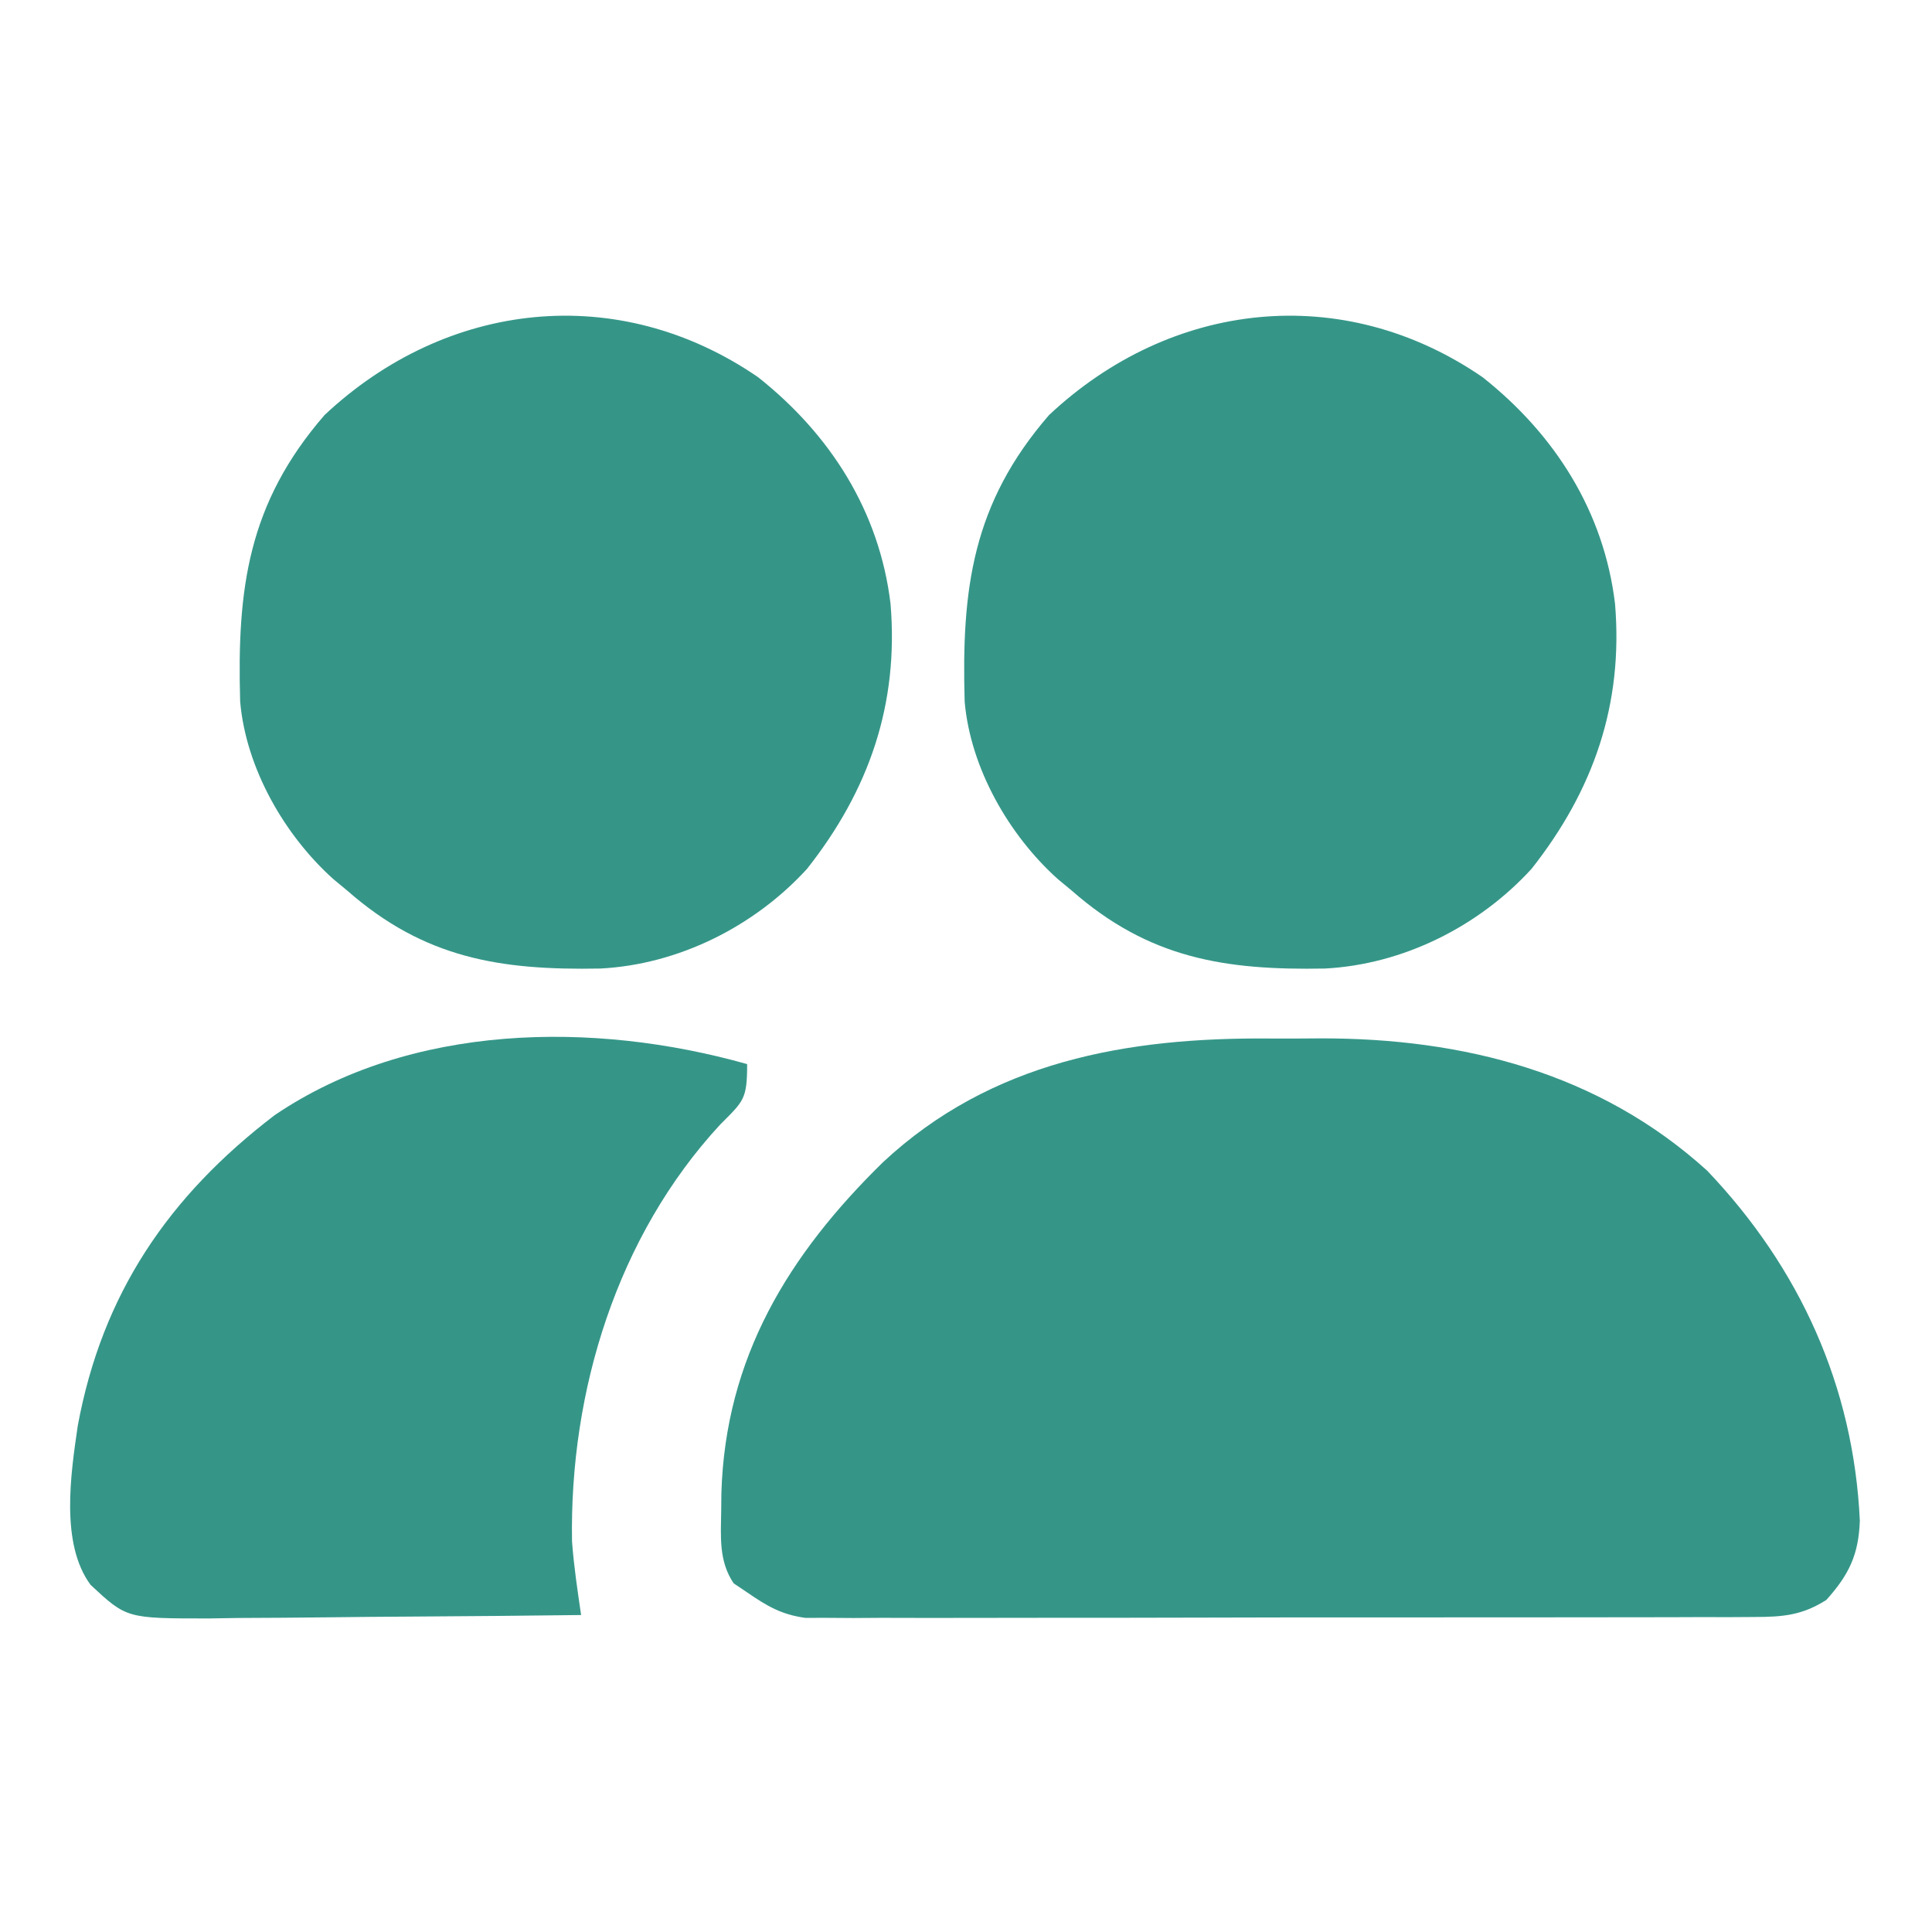
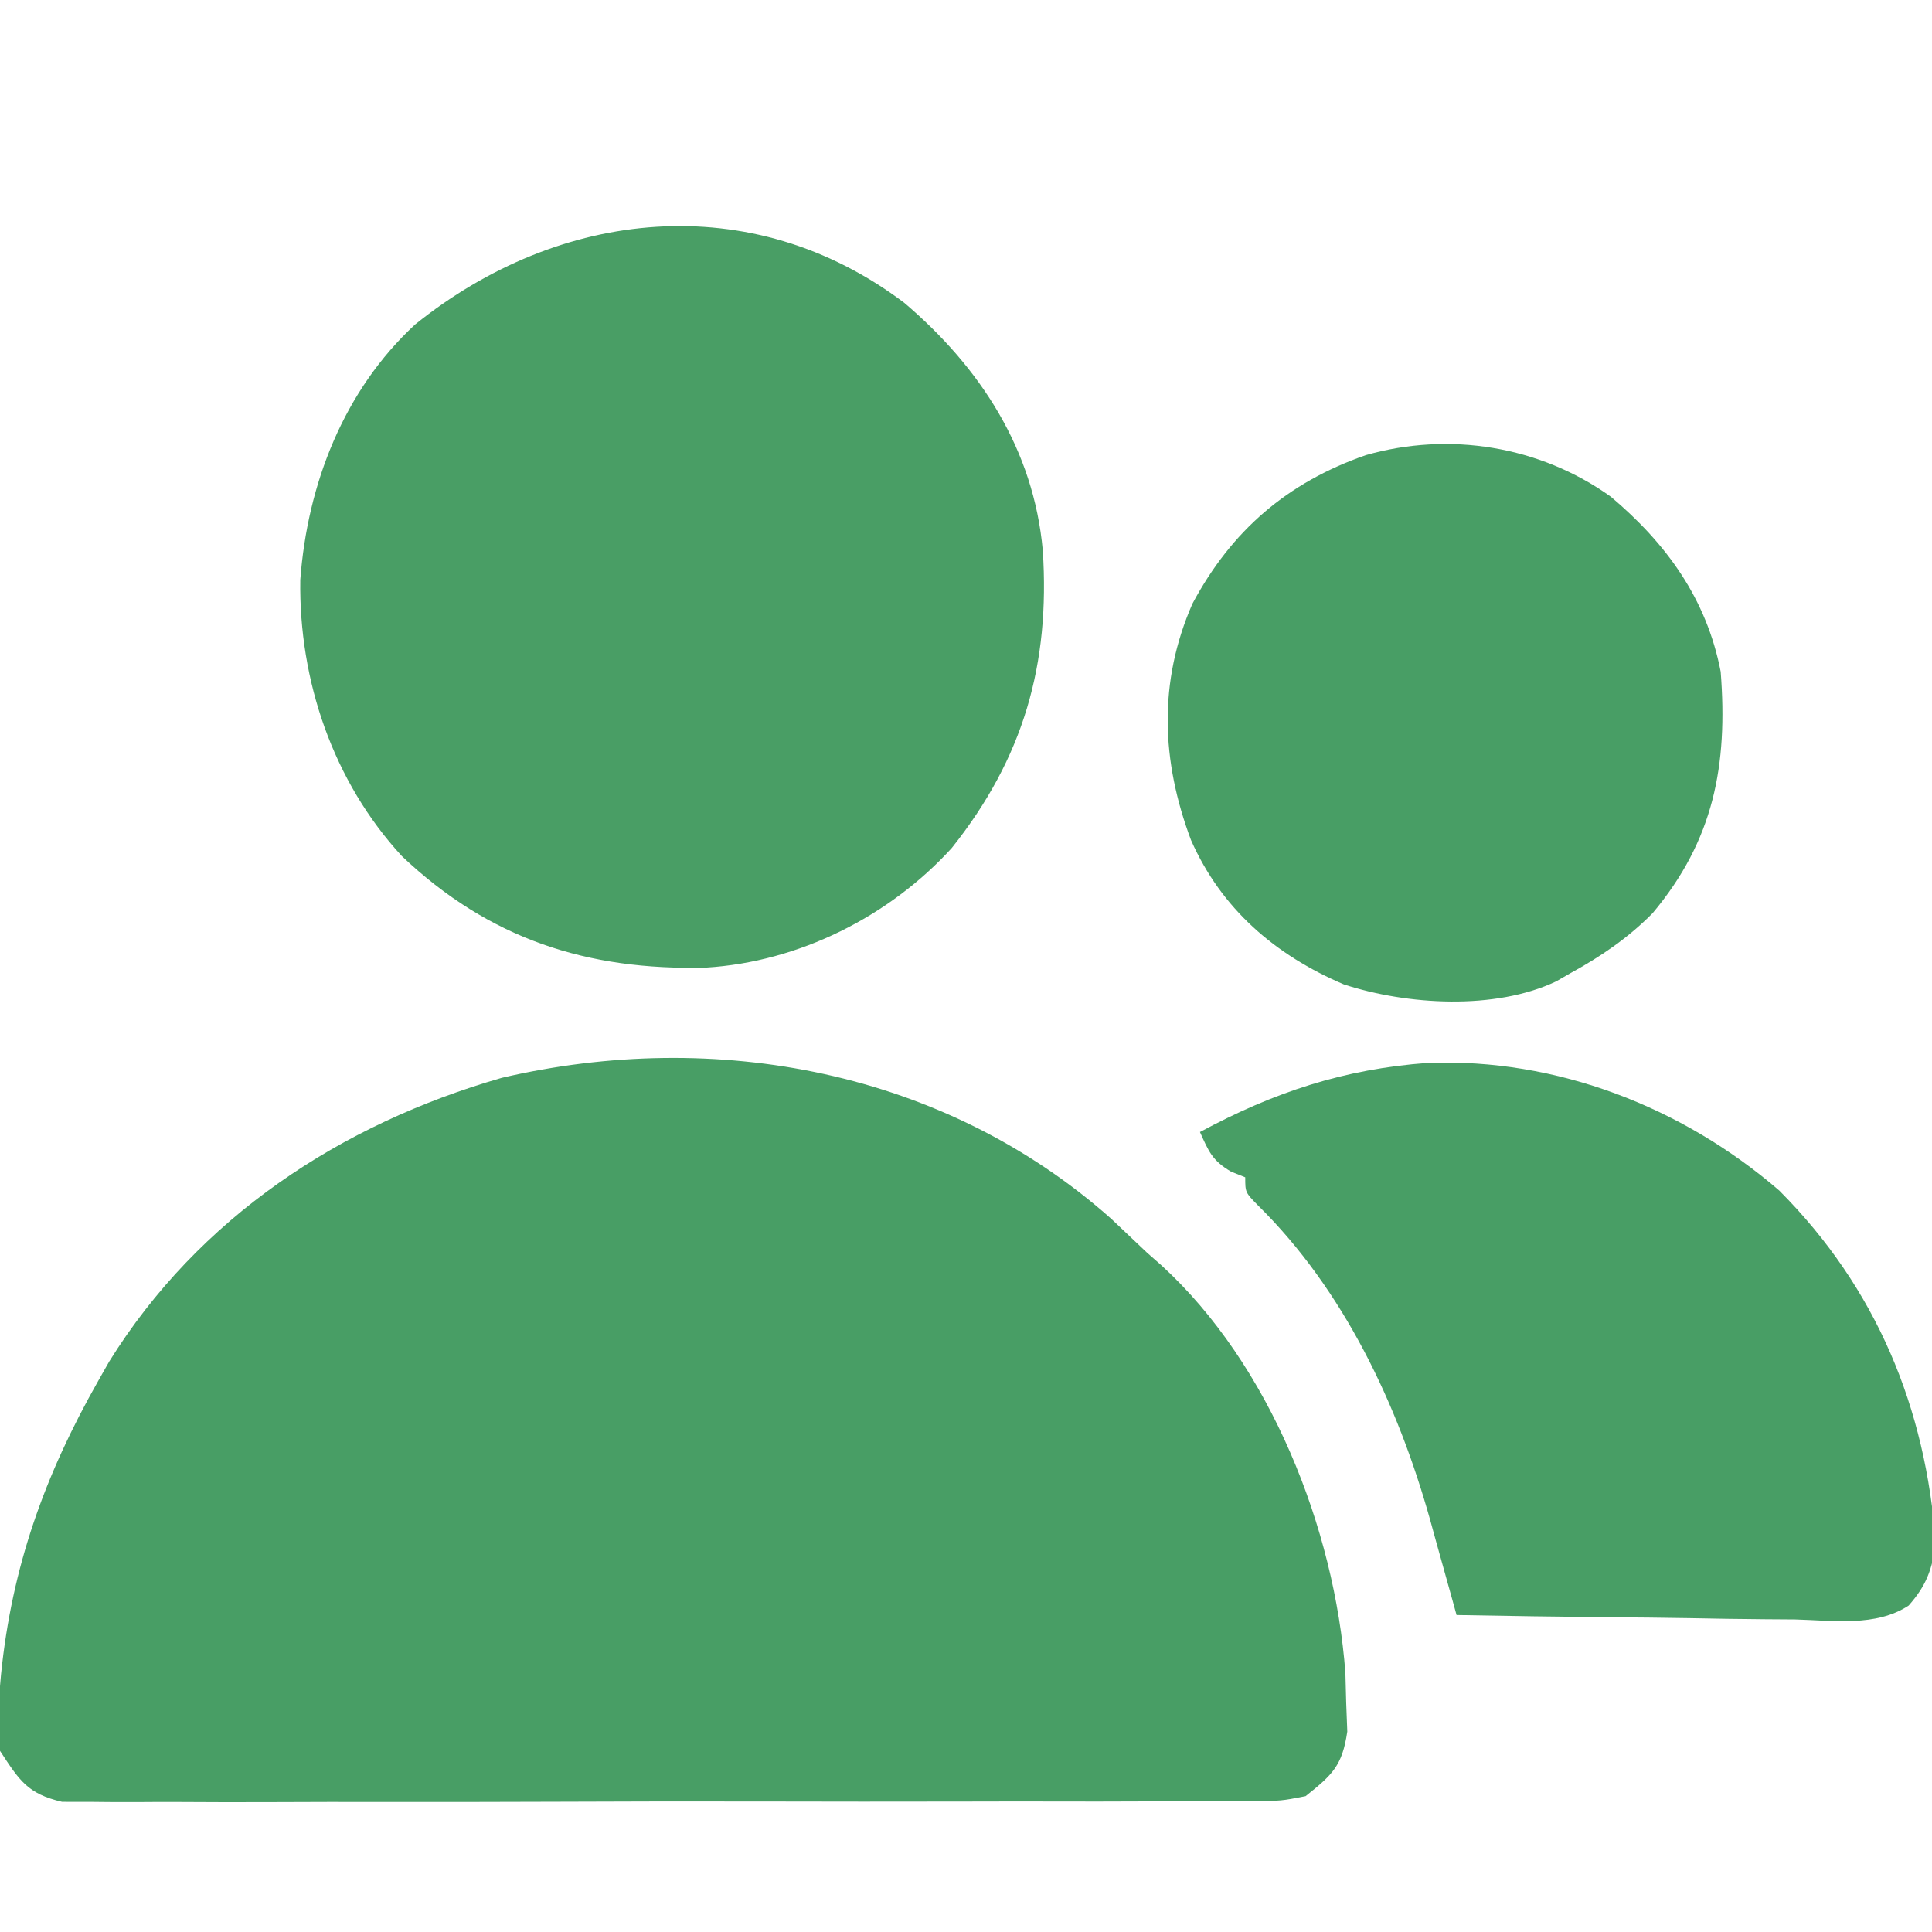
<svg xmlns="http://www.w3.org/2000/svg" version="1.1" width="256" height="256">
-   <path d="M0 0 C2.258 0.016 4.513 0 6.771 -0.019 C25.616 -0.046 43.668 4.527 57.978 17.52 C70.231 30.391 77.369 46.08 78.197 63.891 C78.043 68.349 76.788 71.026 73.759 74.391 C70.543 76.434 67.999 76.644 64.225 76.652 C63.099 76.659 61.973 76.666 60.813 76.673 C59.583 76.671 58.352 76.668 57.084 76.666 C55.134 76.673 55.134 76.673 53.146 76.681 C49.584 76.695 46.022 76.695 42.46 76.693 C39.485 76.692 36.511 76.697 33.536 76.701 C26.518 76.712 19.499 76.713 12.481 76.707 C5.243 76.701 -1.995 76.713 -9.233 76.734 C-15.449 76.752 -21.666 76.758 -27.883 76.755 C-31.594 76.753 -35.306 76.756 -39.018 76.769 C-43.157 76.784 -47.296 76.775 -51.436 76.763 C-52.665 76.771 -53.893 76.779 -55.159 76.787 C-56.288 76.78 -57.416 76.773 -58.579 76.765 C-60.047 76.766 -60.047 76.766 -61.544 76.766 C-64.731 76.323 -66.607 75.201 -69.241 73.391 C-69.83 72.995 -70.419 72.6 -71.026 72.192 C-73.019 69.238 -72.726 66.02 -72.678 62.579 C-72.671 61.822 -72.663 61.065 -72.655 60.285 C-72.138 42.285 -63.756 28.643 -51.241 16.391 C-36.898 3.018 -18.913 -0.16 0 0 Z " fill="#359688" transform="translate(168.2407,137.6089)" />
-   <path d="M0 0 C9.574 7.585 16.068 17.777 17.539 30.012 C18.65 43.328 14.696 54.718 6.477 65.137 C-0.519 72.791 -10.557 77.812 -20.914 78.348 C-34.16 78.597 -44.22 77.01 -54.461 68.012 C-55.067 67.51 -55.673 67.009 -56.297 66.492 C-62.785 60.67 -67.868 51.786 -68.638 42.988 C-69.066 28.06 -67.621 16.732 -57.461 5.012 C-41.324 -10.139 -18.566 -12.761 0 0 Z " fill="#359688" transform="translate(196.4609,49.98828)" />
-   <path d="M0 0 C9.574 7.585 16.068 17.777 17.539 30.012 C18.65 43.328 14.696 54.718 6.477 65.137 C-0.519 72.791 -10.557 77.812 -20.914 78.348 C-34.16 78.597 -44.22 77.01 -54.461 68.012 C-55.067 67.51 -55.673 67.009 -56.297 66.492 C-62.785 60.67 -67.868 51.786 -68.638 42.988 C-69.066 28.06 -67.621 16.732 -57.461 5.012 C-41.324 -10.139 -18.566 -12.761 0 0 Z " fill="#359688" transform="translate(100.4609,49.98828)" />
-   <path d="M0 0 C0 4.655 -0.446 4.877 -3.562 8 C-17.229 22.777 -23.55 43.341 -23.203 63.254 C-22.961 66.53 -22.476 69.75 -22 73 C-29.589 73.093 -37.178 73.164 -44.767 73.207 C-48.292 73.228 -51.816 73.256 -55.34 73.302 C-59.396 73.354 -63.451 73.373 -67.508 73.391 C-68.767 73.411 -70.027 73.432 -71.325 73.453 C-82.221 73.456 -82.221 73.456 -87 69 C-91.019 63.563 -89.634 54.342 -88.695 47.914 C-85.465 30.445 -76.682 17.506 -62.586 6.75 C-44.582 -5.434 -20.352 -5.746 0 0 Z " fill="#359688" transform="translate(99,141)" />
+   <path d="M0 0 C1.589 1.494 3.173 2.993 4.75 4.5 C5.365 5.04 5.98 5.58 6.613 6.137 C21.058 19.319 29.607 41.076 31.023 60.191 C31.057 61.469 31.09 62.746 31.125 64.062 C31.174 65.343 31.223 66.623 31.273 67.941 C30.605 72.488 29.304 73.661 25.75 76.5 C22.525 77.132 22.525 77.132 18.804 77.142 C18.118 77.15 17.431 77.159 16.723 77.167 C14.428 77.19 12.135 77.176 9.84 77.163 C8.192 77.171 6.544 77.182 4.897 77.194 C0.425 77.221 -4.045 77.217 -8.516 77.205 C-12.249 77.197 -15.982 77.206 -19.715 77.214 C-28.52 77.234 -37.325 77.229 -46.13 77.207 C-55.215 77.184 -64.299 77.202 -73.384 77.24 C-81.184 77.271 -88.985 77.279 -96.785 77.268 C-101.444 77.261 -106.103 77.263 -110.761 77.287 C-115.141 77.308 -119.52 77.301 -123.9 77.27 C-125.508 77.264 -127.115 77.268 -128.722 77.283 C-130.917 77.301 -133.109 77.283 -135.304 77.255 C-136.532 77.254 -137.76 77.253 -139.025 77.252 C-143.623 76.18 -144.681 74.414 -147.25 70.5 C-147.57 67.583 -147.617 65.473 -147.312 62.625 C-147.247 61.883 -147.182 61.141 -147.115 60.377 C-145.671 46.078 -141.322 33.966 -134.25 21.5 C-133.767 20.648 -133.283 19.796 -132.785 18.918 C-120.92 -0.17 -102.122 -12.538 -80.754 -18.684 C-52.389 -25.293 -22.101 -19.63 0 0 Z " fill="#489E65" transform="translate(147.25,161.5)" />
+   <path d="M0 0 C10.079 8.569 17.145 19.437 18.355 32.818 C19.335 47.882 15.805 60.316 6.285 72.25 C-1.986 81.335 -13.98 87.331 -26.25 88.086 C-42.031 88.499 -55.016 84.273 -66.562 73.324 C-75.681 63.432 -80.232 50.049 -80.031 36.711 C-79.089 24.045 -74.281 11.619 -64.82 2.875 C-45.696 -12.523 -20.301 -15.296 0 0 Z " fill="#499E65" transform="translate(119.8203,40.125)" />
+   <path d="M0 0 C17.044 -0.646 33.709 5.825 46.57 16.914 C59.436 29.825 66.002 45.708 67.309 63.723 C66.805 67.188 66.045 69.27 63.716 71.905 C59.365 74.767 53.639 73.871 48.633 73.746 C46.712 73.733 46.712 73.733 44.753 73.72 C41.361 73.698 37.97 73.639 34.579 73.572 C31.113 73.511 27.647 73.483 24.182 73.453 C17.39 73.387 10.599 73.287 3.809 73.16 C3.646 72.571 3.484 71.981 3.317 71.374 C2.565 68.654 1.804 65.936 1.043 63.219 C0.788 62.292 0.533 61.365 0.271 60.411 C-3.992 45.268 -11.134 30.079 -22.488 18.898 C-24.191 17.16 -24.191 17.16 -24.191 15.16 C-24.81 14.913 -25.429 14.665 -26.066 14.41 C-28.566 12.94 -29.025 11.746 -30.191 9.16 C-20.359 3.867 -11.11 0.812 0 0 Z " fill="#489E65" transform="translate(189.1914,140.8398)" />
+   <path d="M0 0 C7.381 6.215 12.698 13.55 14.562 23.188 C15.527 35.603 13.647 45.509 5.547 55.184 C2.245 58.518 -1.334 60.941 -5.438 63.188 C-6.028 63.528 -6.618 63.868 -7.227 64.219 C-15.359 68.088 -27.029 67.352 -35.375 64.625 C-44.512 60.723 -51.605 54.599 -55.625 45.5 C-59.565 34.993 -59.976 24.579 -55.438 14.188 C-50.234 4.459 -42.864 -1.87 -32.469 -5.5 C-21.421 -8.657 -9.427 -6.736 0 0 Z " fill="#489E65" transform="translate(213.4375,65.8125)" />
</svg>
